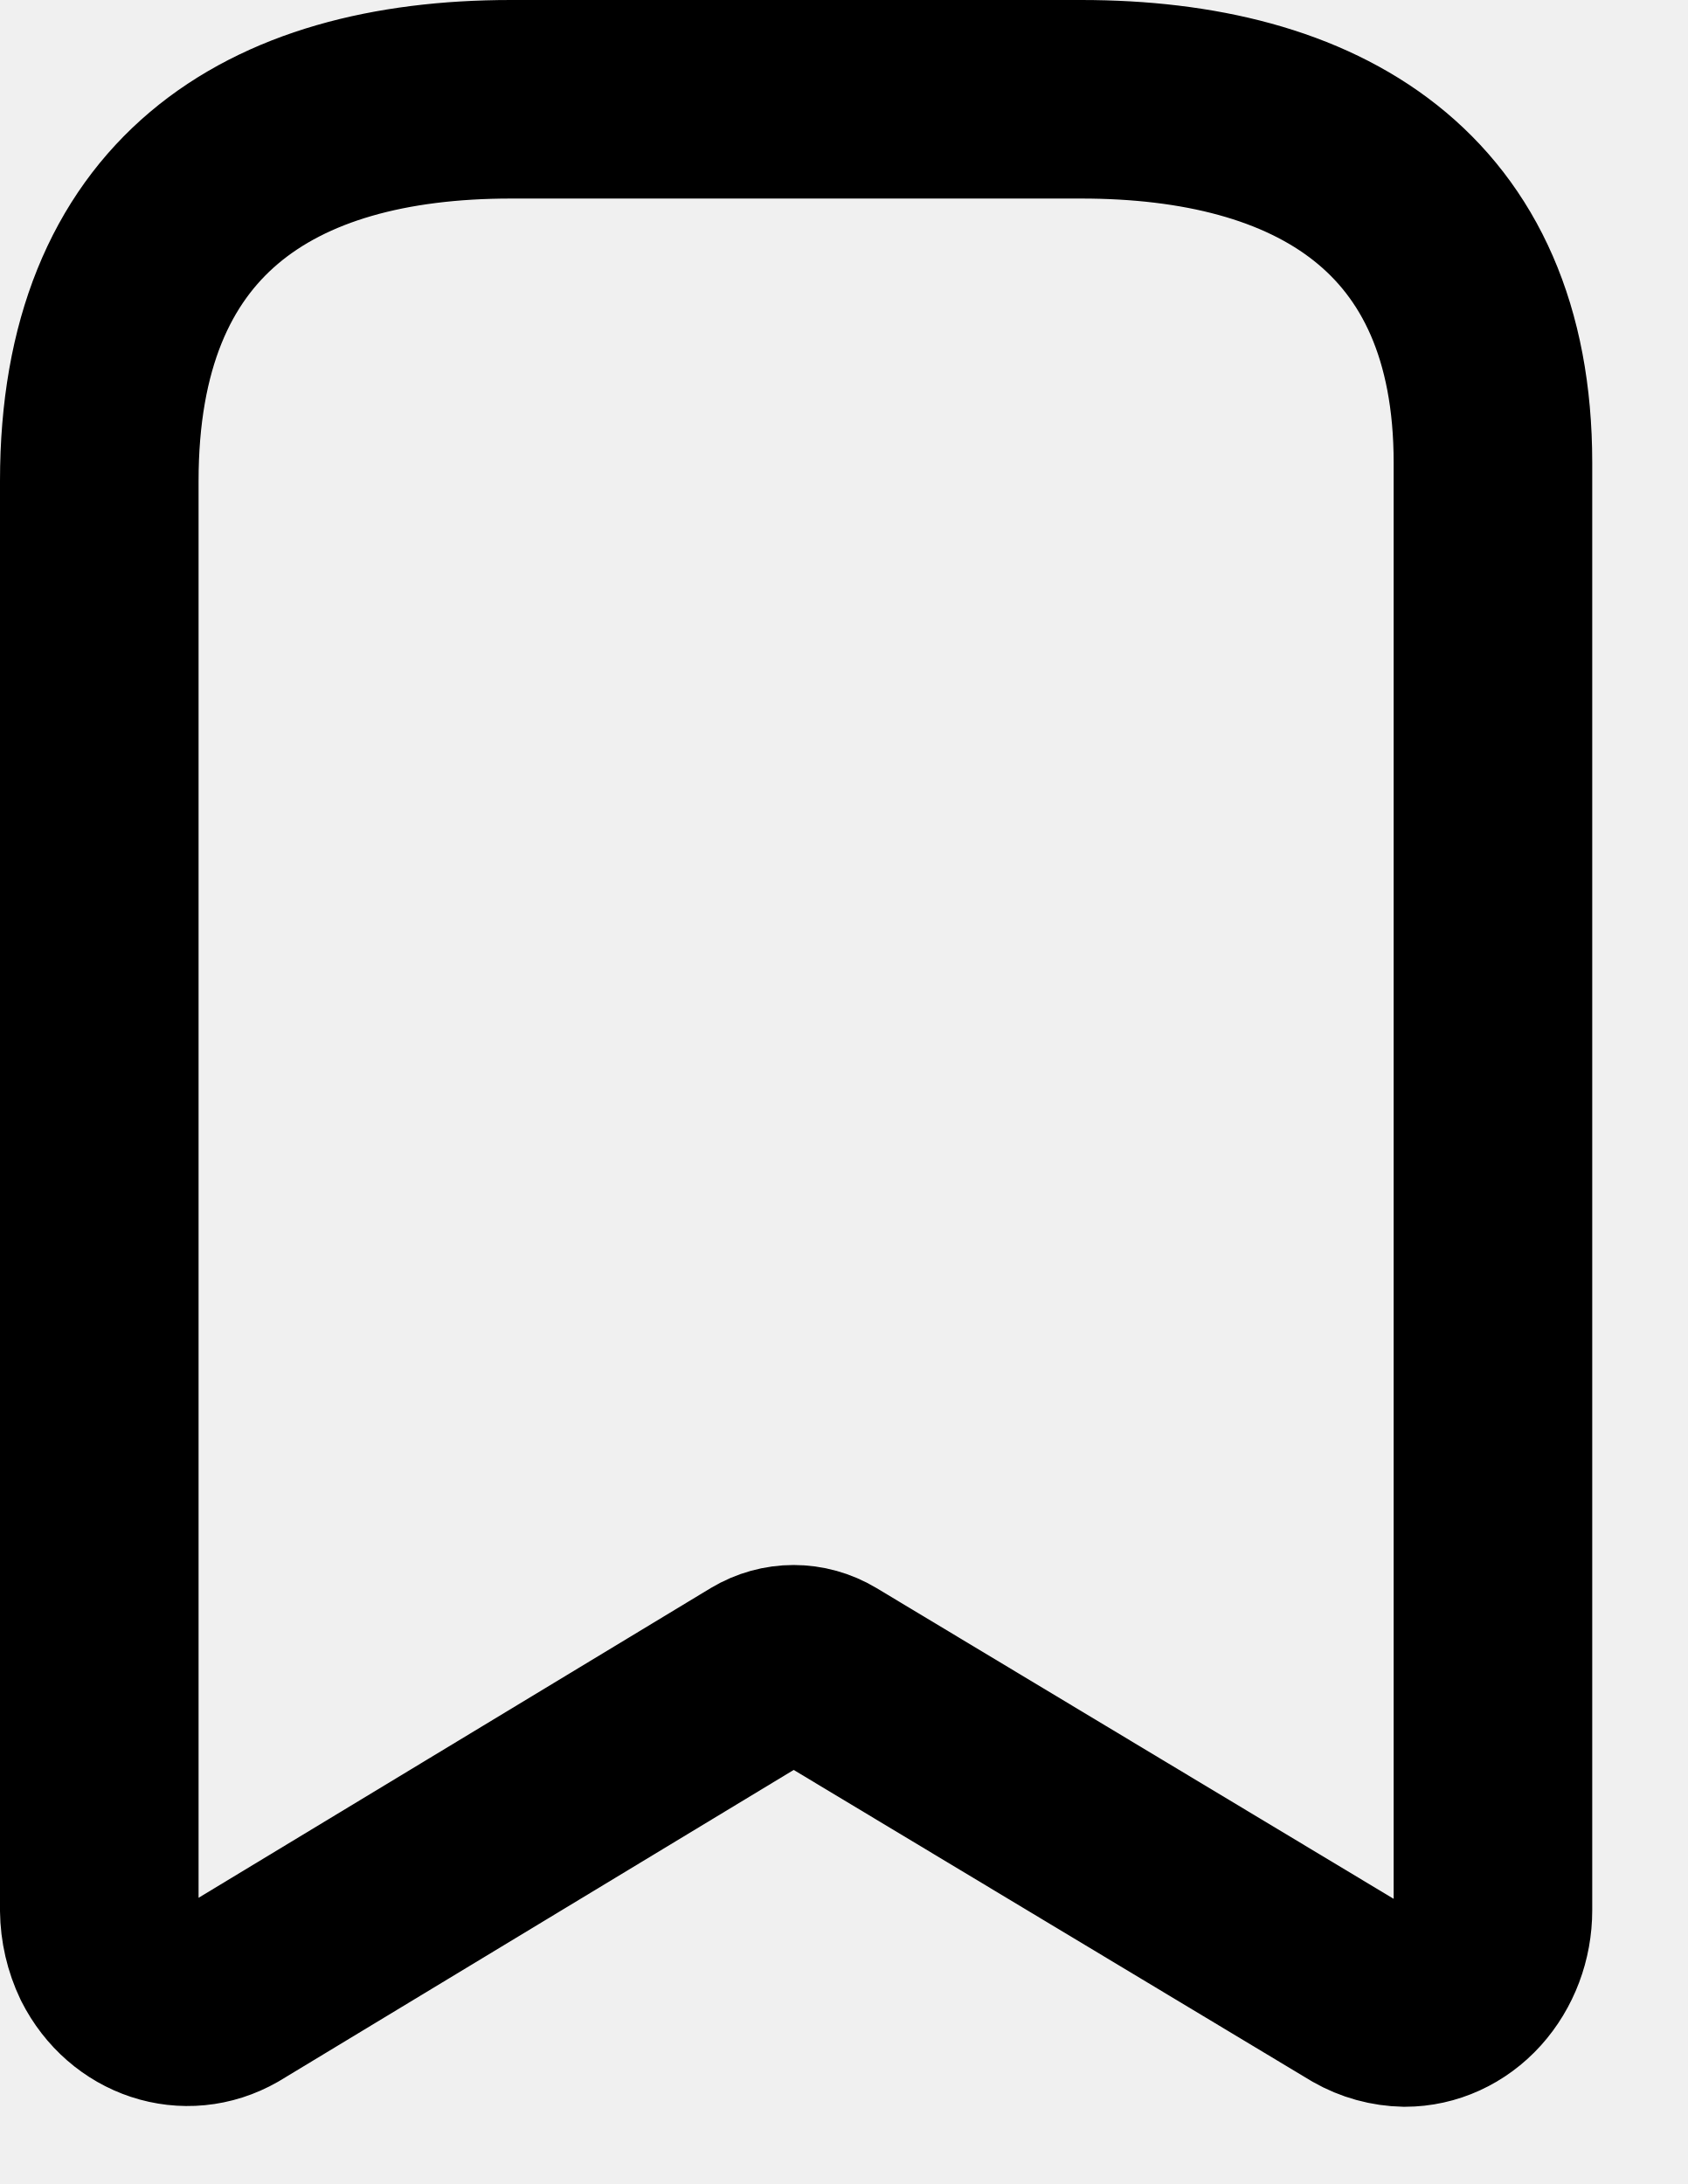
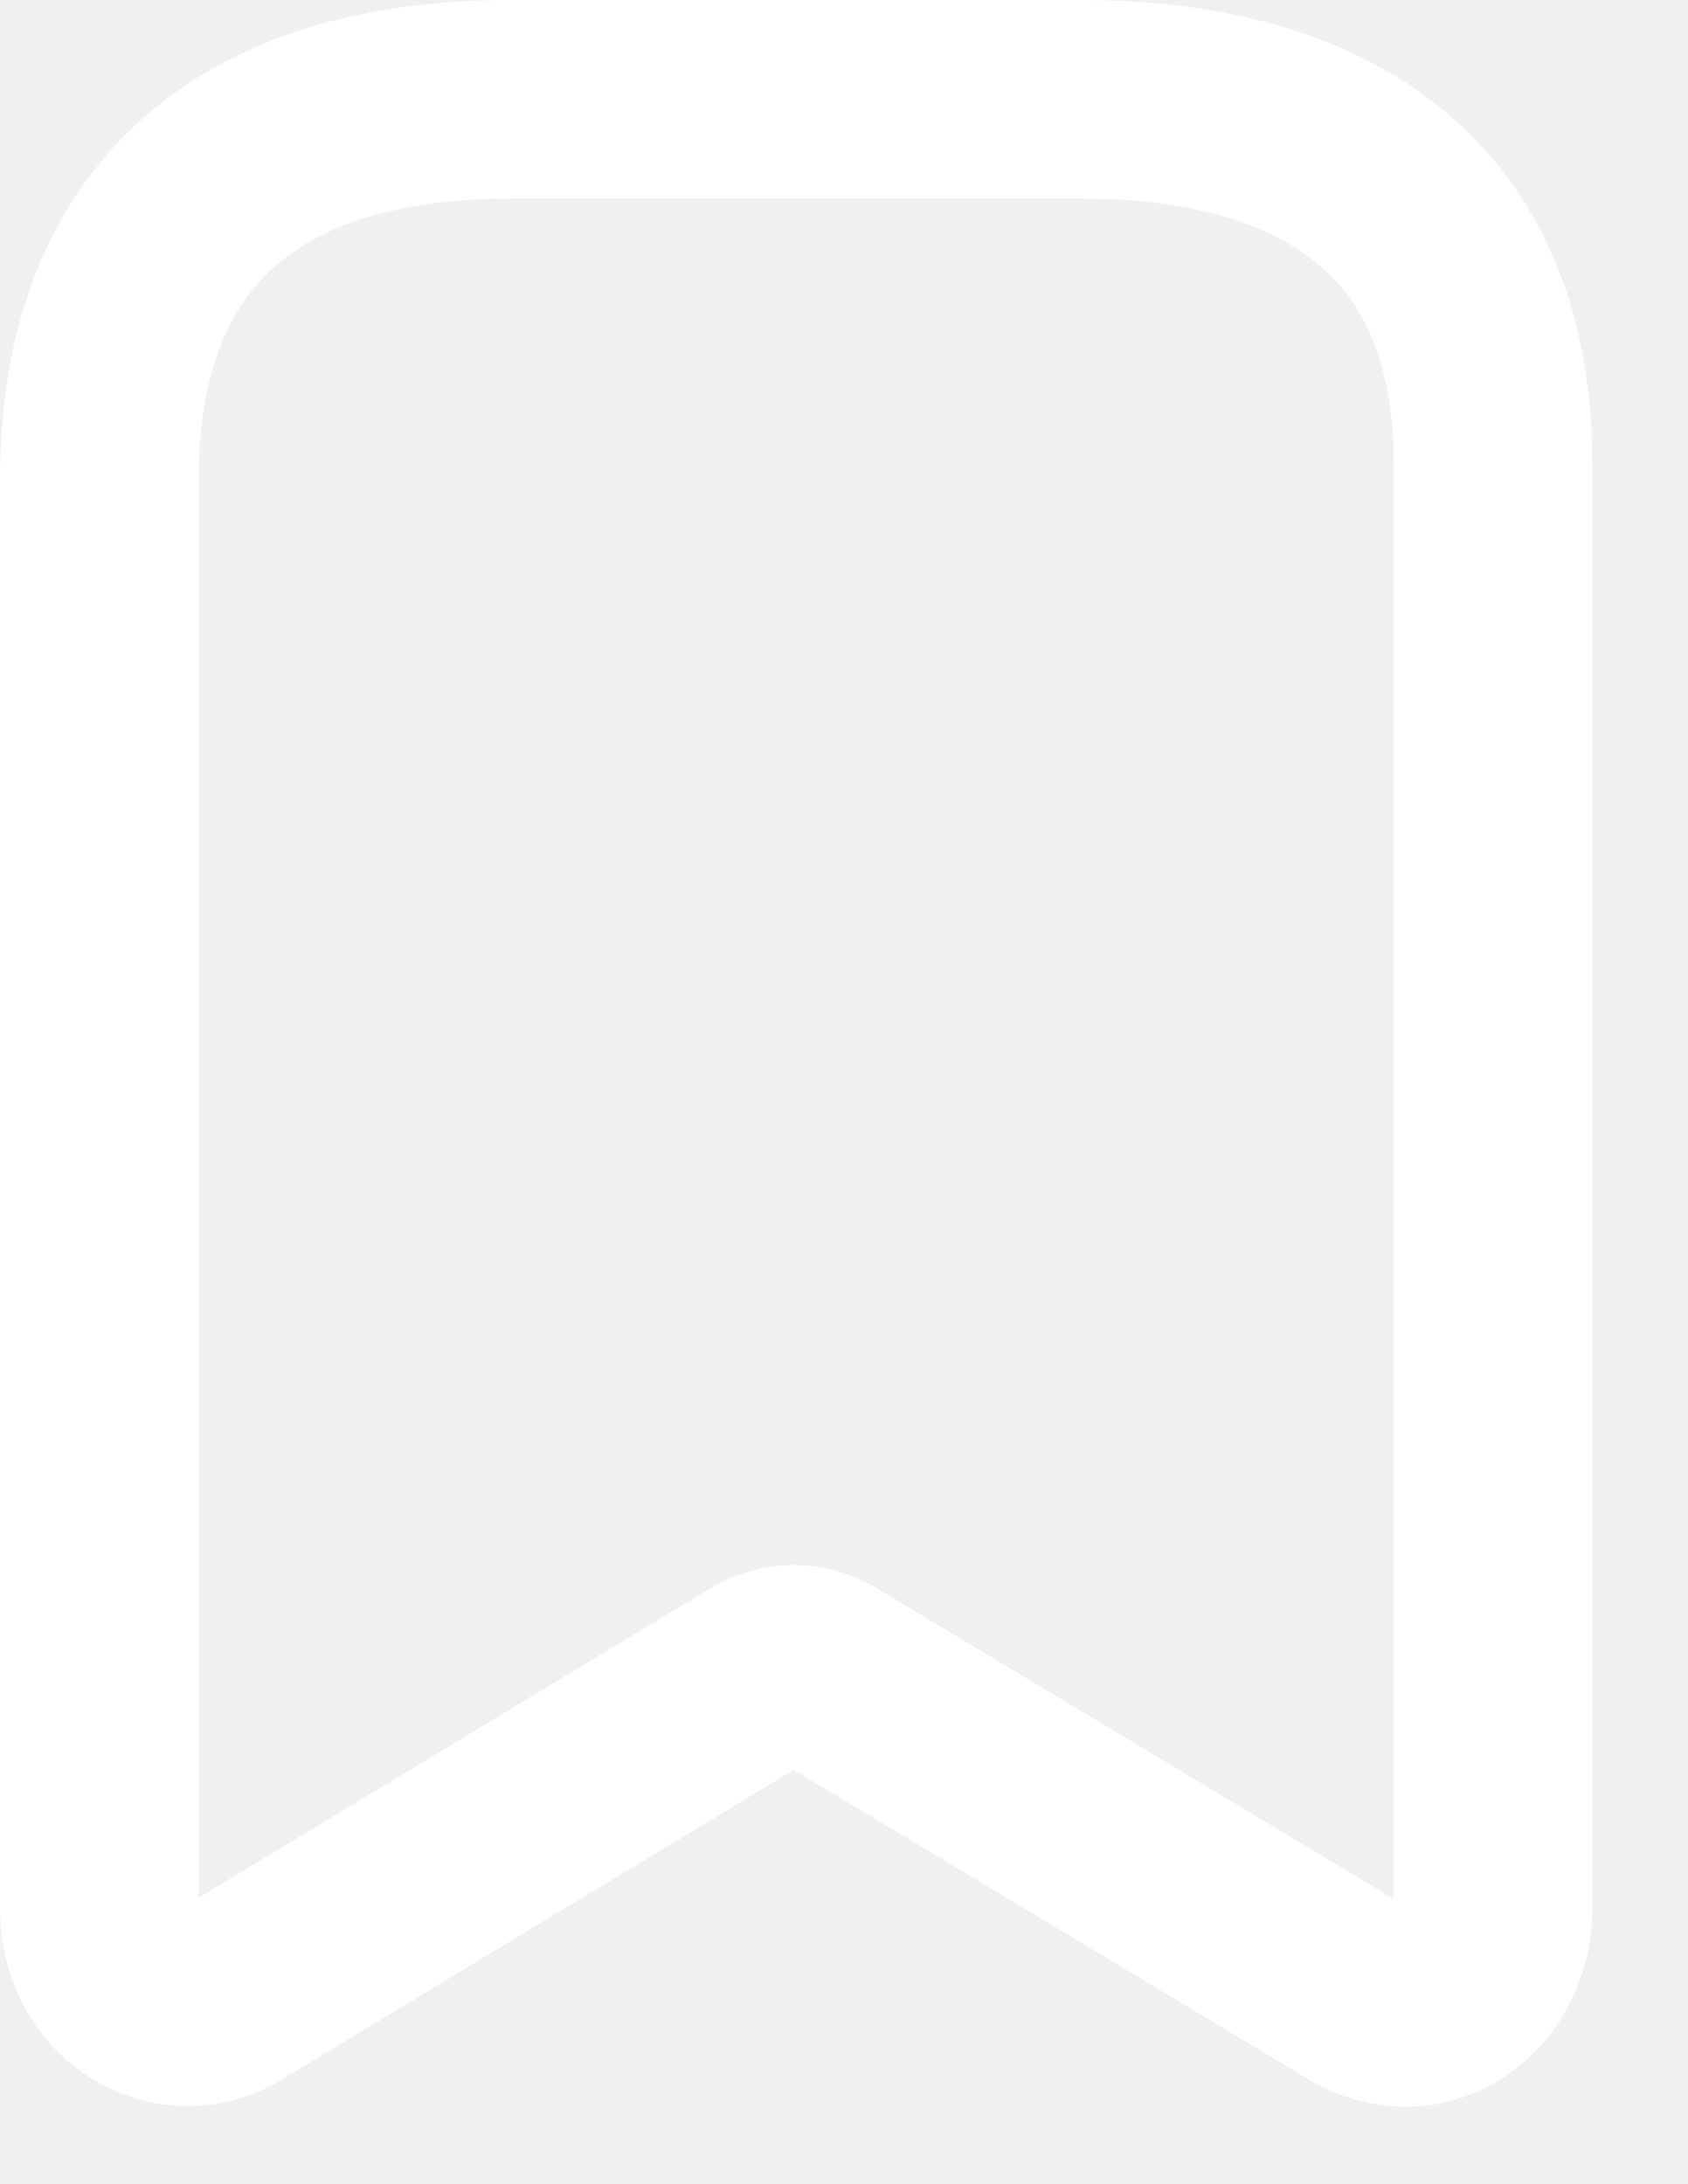
<svg xmlns="http://www.w3.org/2000/svg" width="17" height="22" viewBox="0 0 17 22" fill="none">
-   <path fill-rule="evenodd" clip-rule="evenodd" d="M7.674 16.854L2.302 20.103C1.873 20.349 1.344 20.175 1.108 19.709V19.709C1.039 19.565 1.002 19.405 1 19.243V4.844C1 2.098 2.7 1 5.146 1H10.891C13.262 1 15.037 2.025 15.037 4.661V19.243C15.037 19.502 14.943 19.751 14.777 19.935C14.611 20.119 14.385 20.222 14.15 20.222C13.999 20.219 13.852 20.179 13.719 20.103L8.313 16.854C8.114 16.735 7.873 16.735 7.674 16.854Z" stroke="currentColor" stroke-width="2" stroke-linecap="round" stroke-linejoin="round" />
+   <path fill-rule="evenodd" clip-rule="evenodd" d="M7.674 16.854L2.302 20.103C1.873 20.349 1.344 20.175 1.108 19.709V19.709C1.039 19.565 1.002 19.405 1 19.243V4.844C1 2.098 2.7 1 5.146 1H10.891C13.262 1 15.037 2.025 15.037 4.661V19.243C15.037 19.502 14.943 19.751 14.777 19.935C14.611 20.119 14.385 20.222 14.15 20.222C13.999 20.219 13.852 20.179 13.719 20.103L8.313 16.854C8.114 16.735 7.873 16.735 7.674 16.854Z" stroke="#FFFFFF" stroke-width="2" stroke-linecap="round" stroke-linejoin="round" />
</svg>
